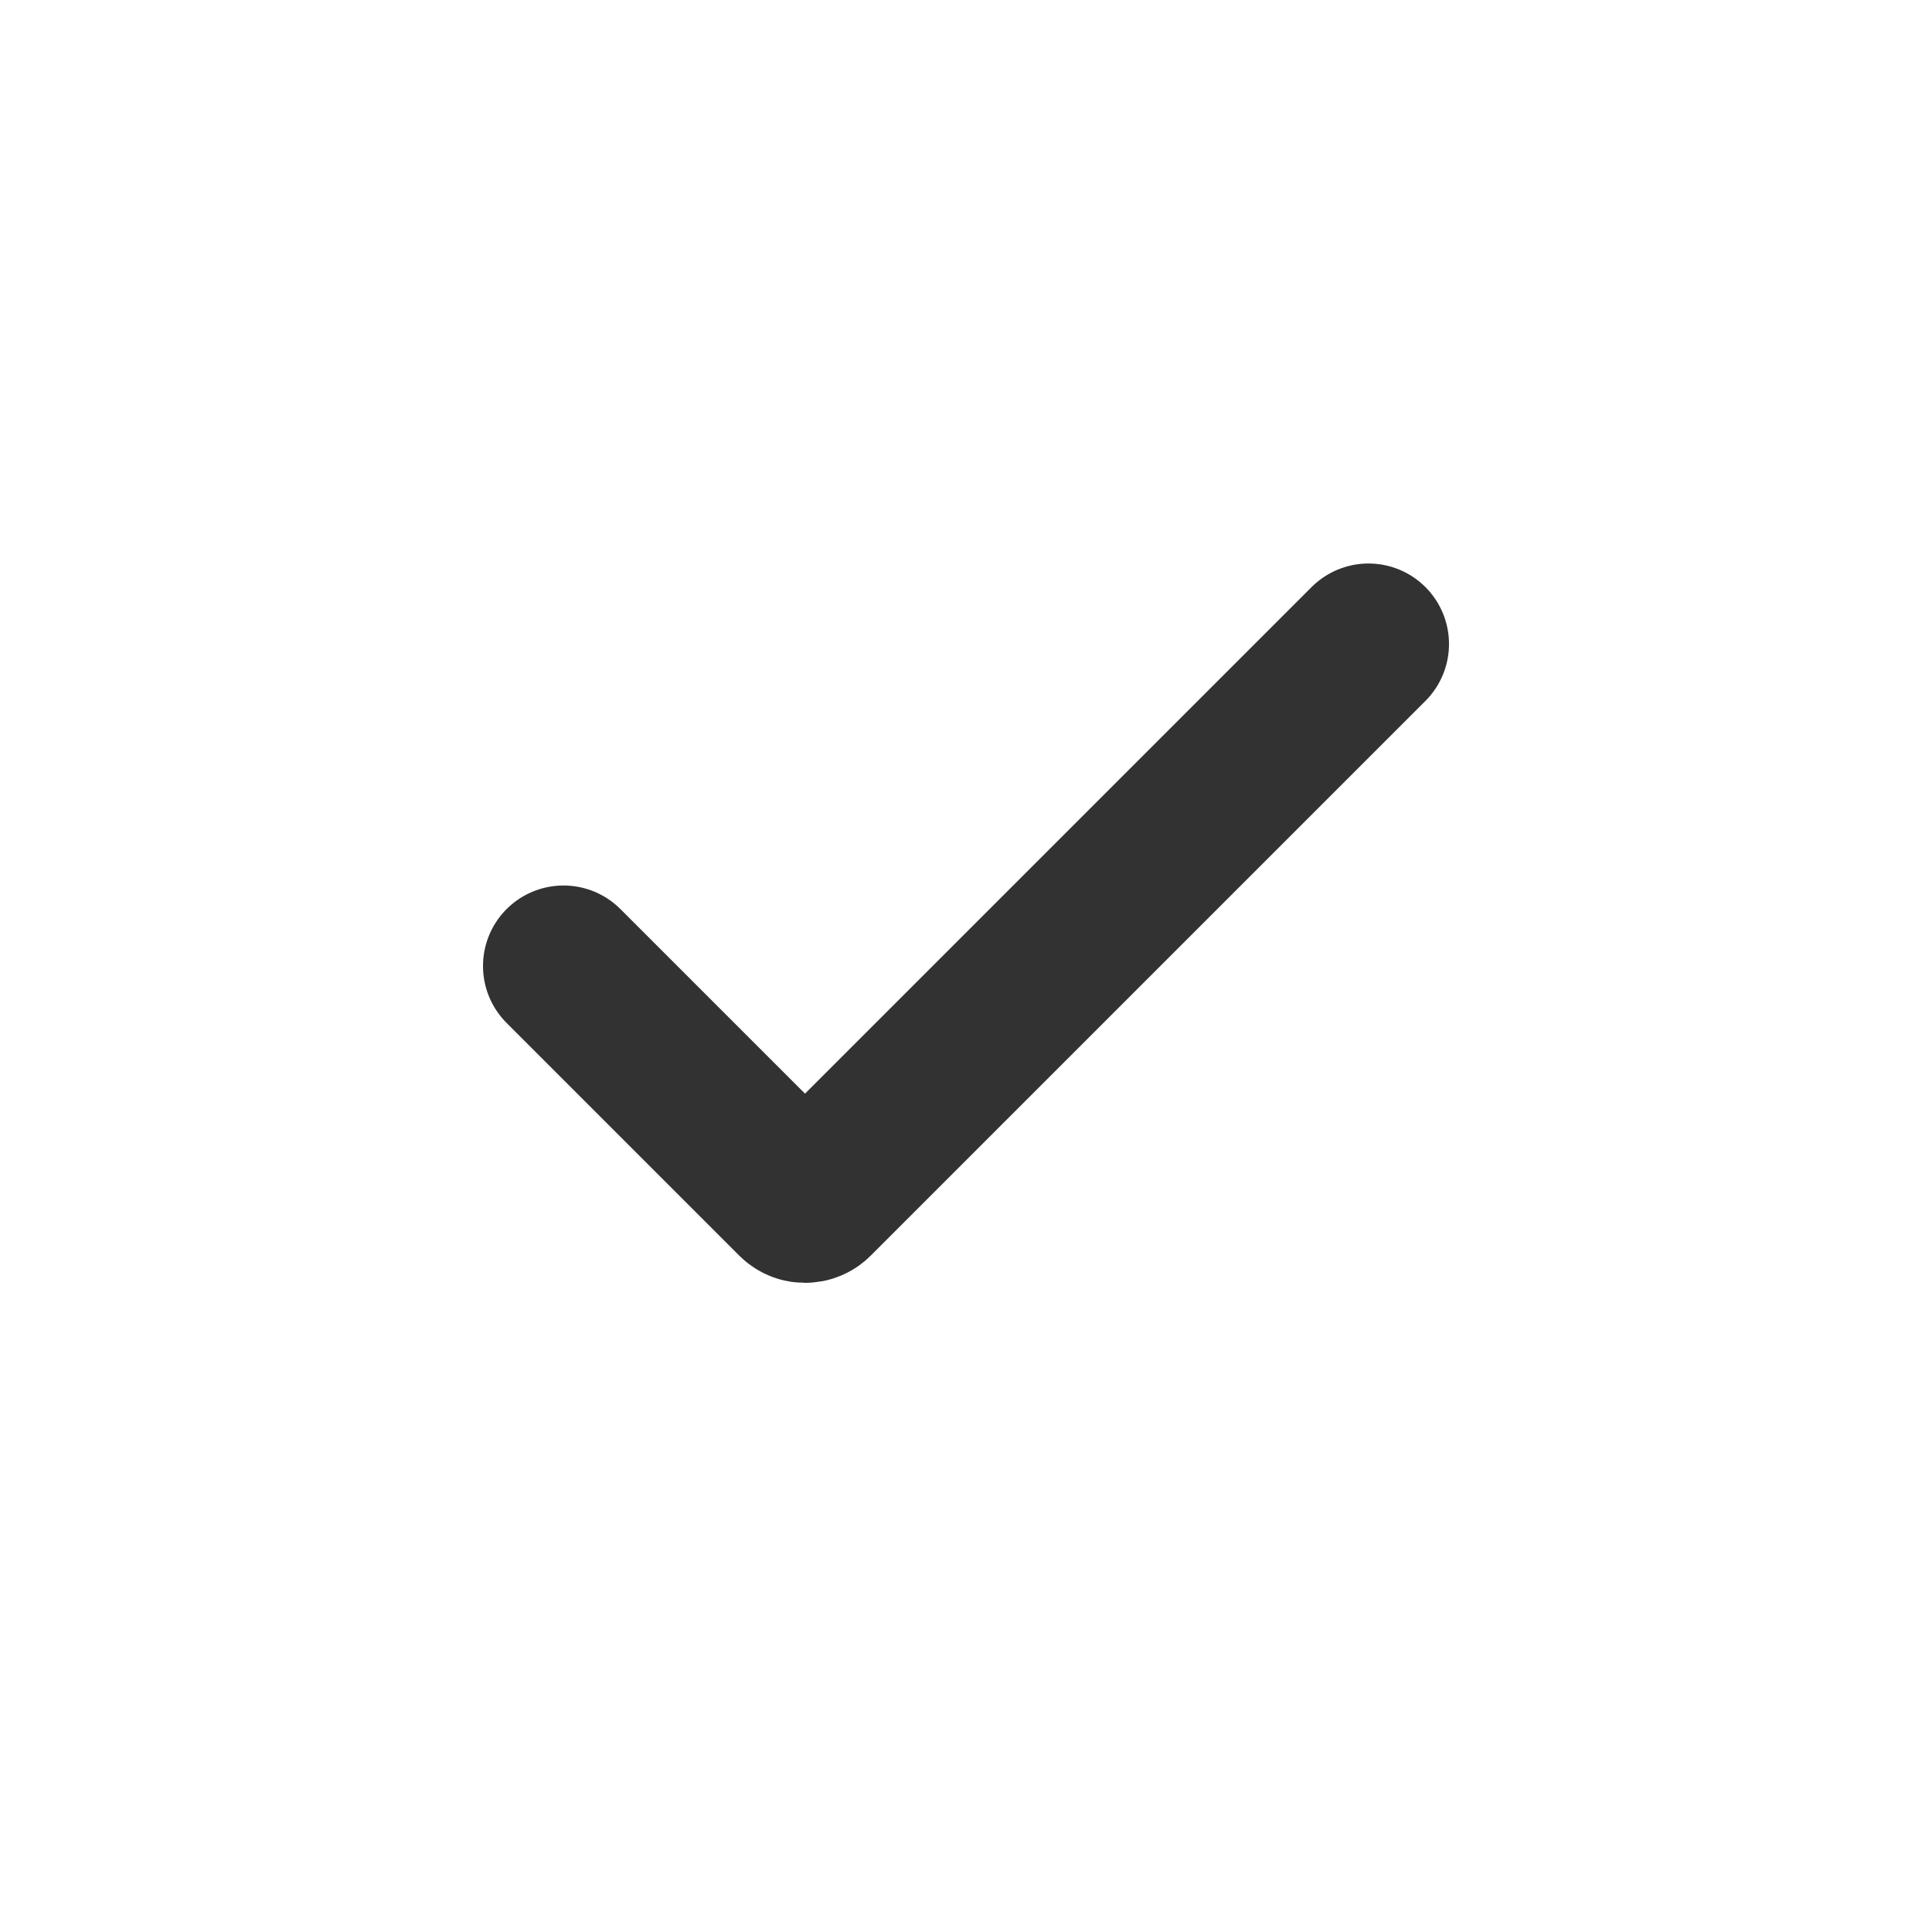
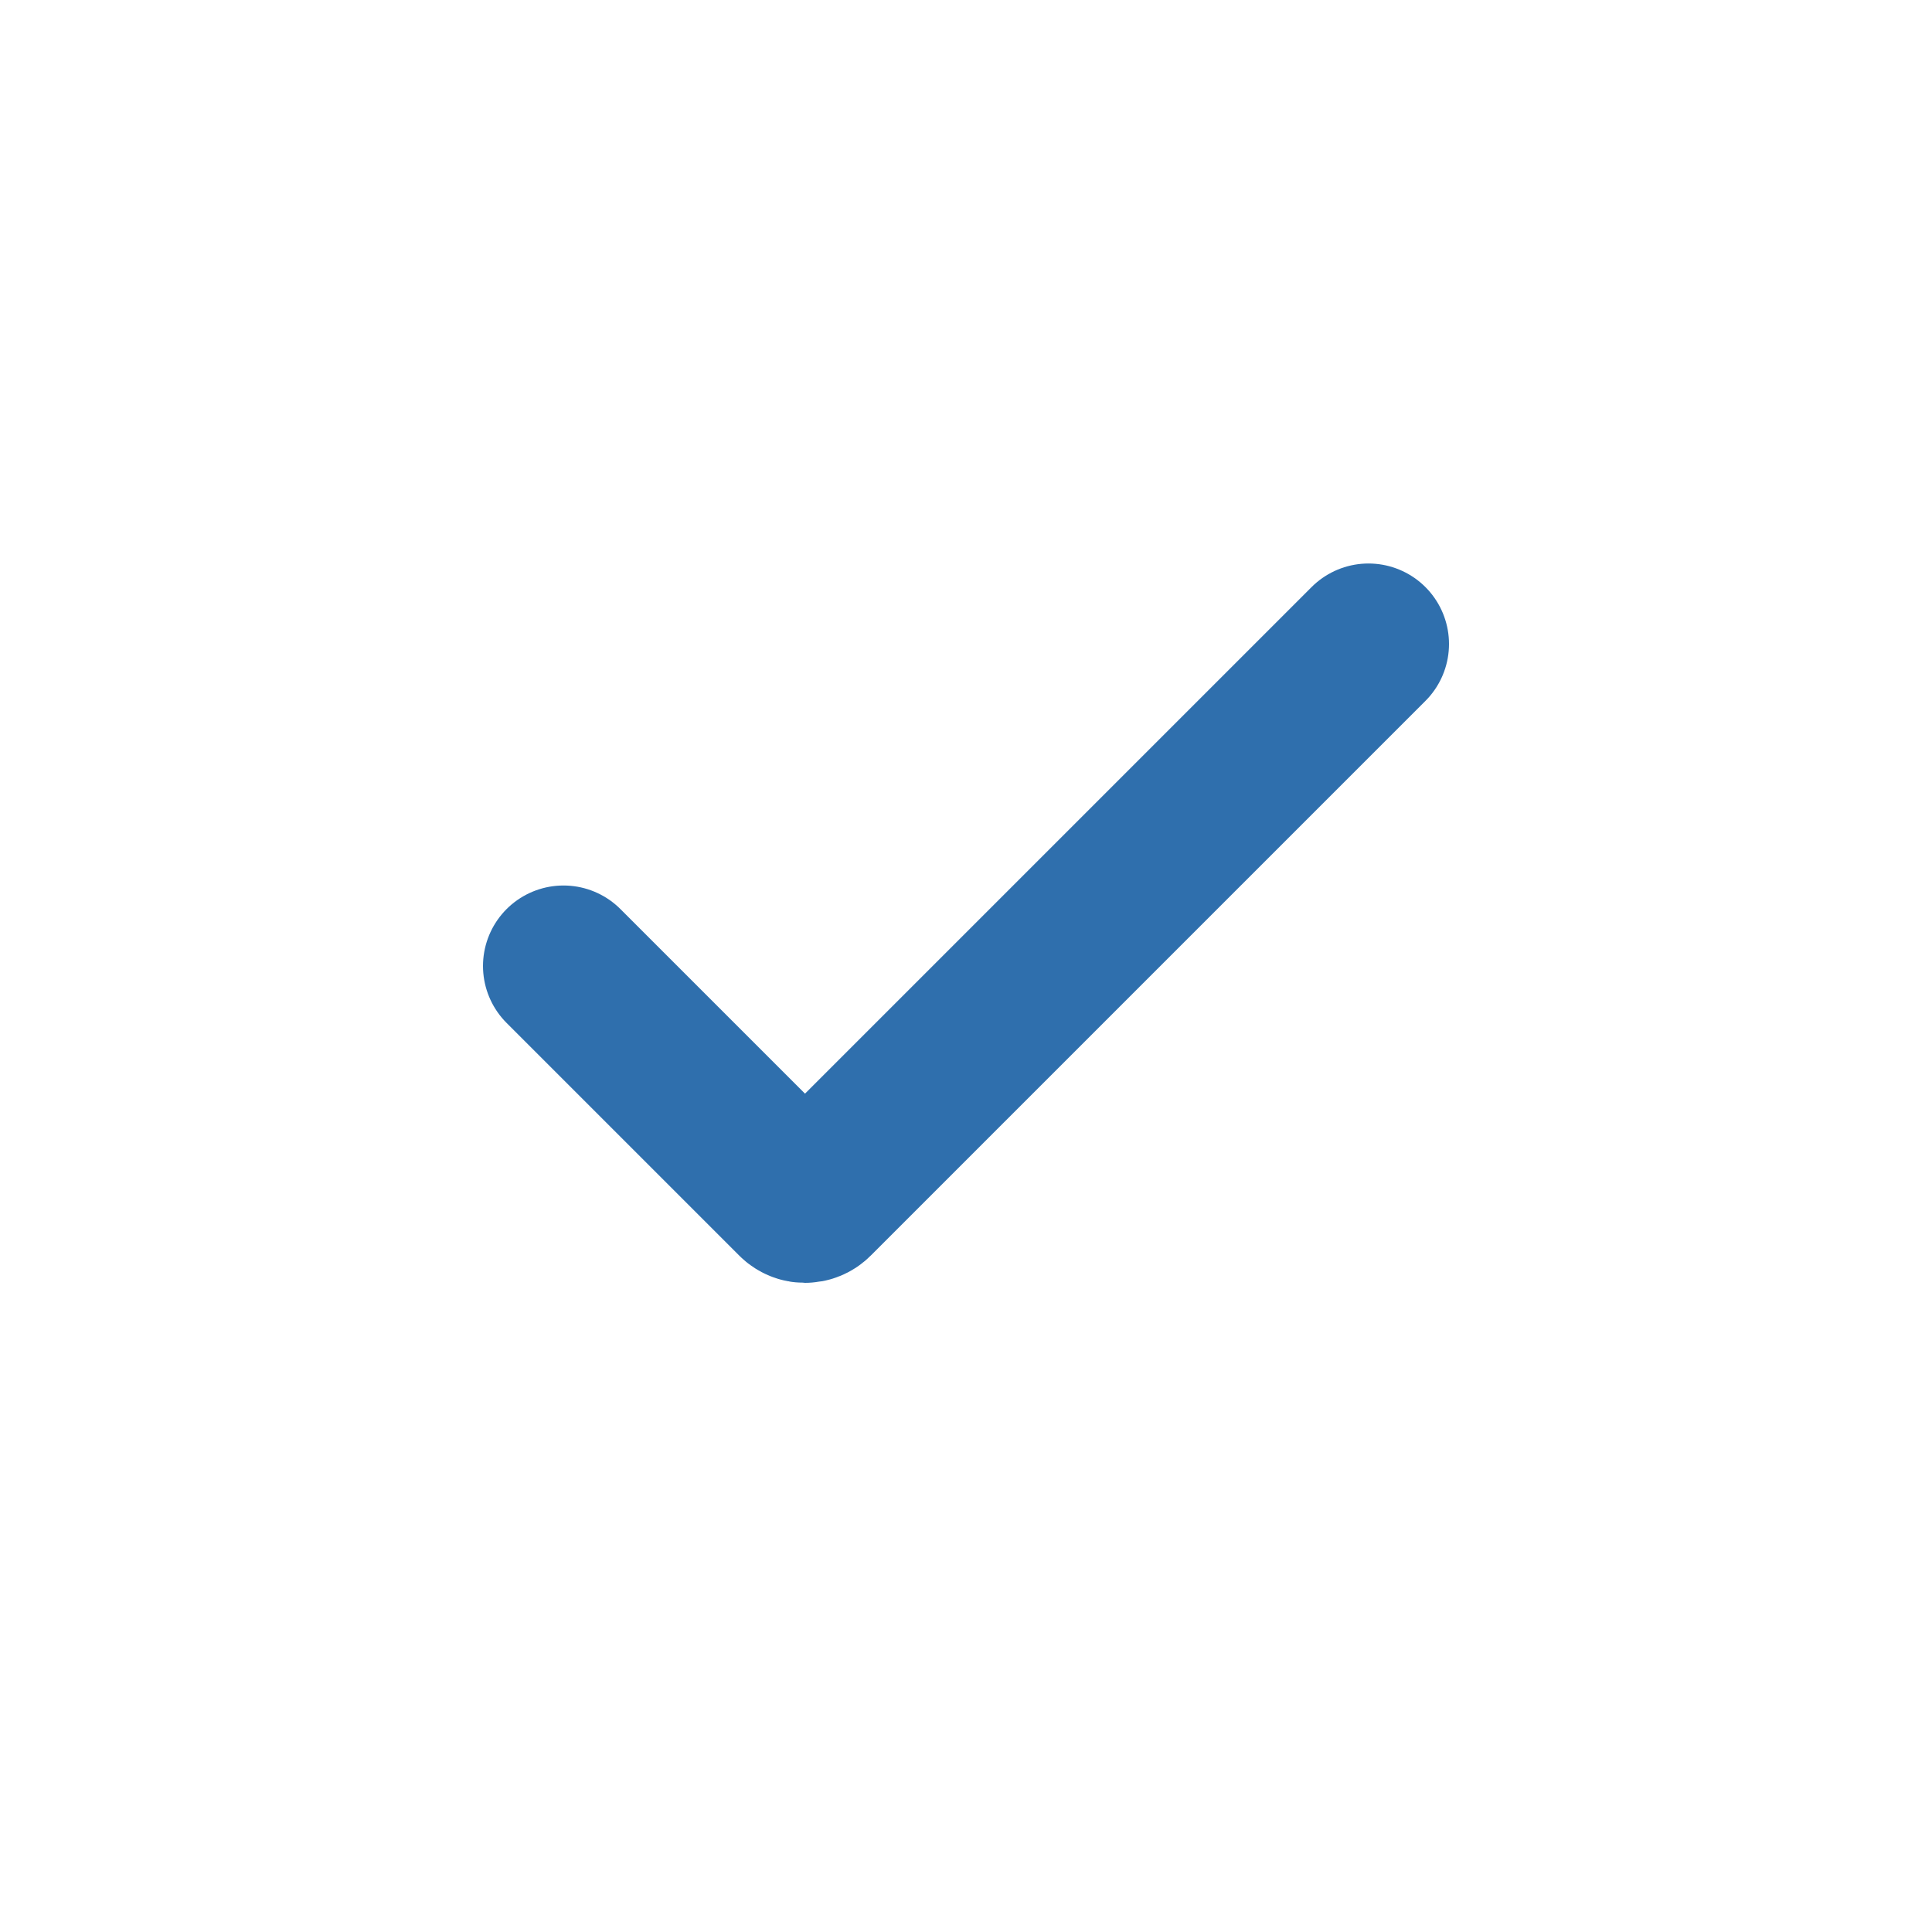
<svg xmlns="http://www.w3.org/2000/svg" width="800px" height="800px" viewBox="0 0 24 24" fill="none">
-   <path d="M7 12L9.891 14.891V14.891C9.951 14.951 10.049 14.951 10.109 14.891V14.891L17 8" stroke="#323232" stroke-width="2" stroke-linecap="round" stroke-linejoin="round" />
+   <path d="M7 12L9.891 14.891V14.891C9.951 14.951 10.049 14.951 10.109 14.891V14.891L17 8" stroke="#2f6fad" stroke-width="2" stroke-linecap="round" stroke-linejoin="round" />
</svg>
